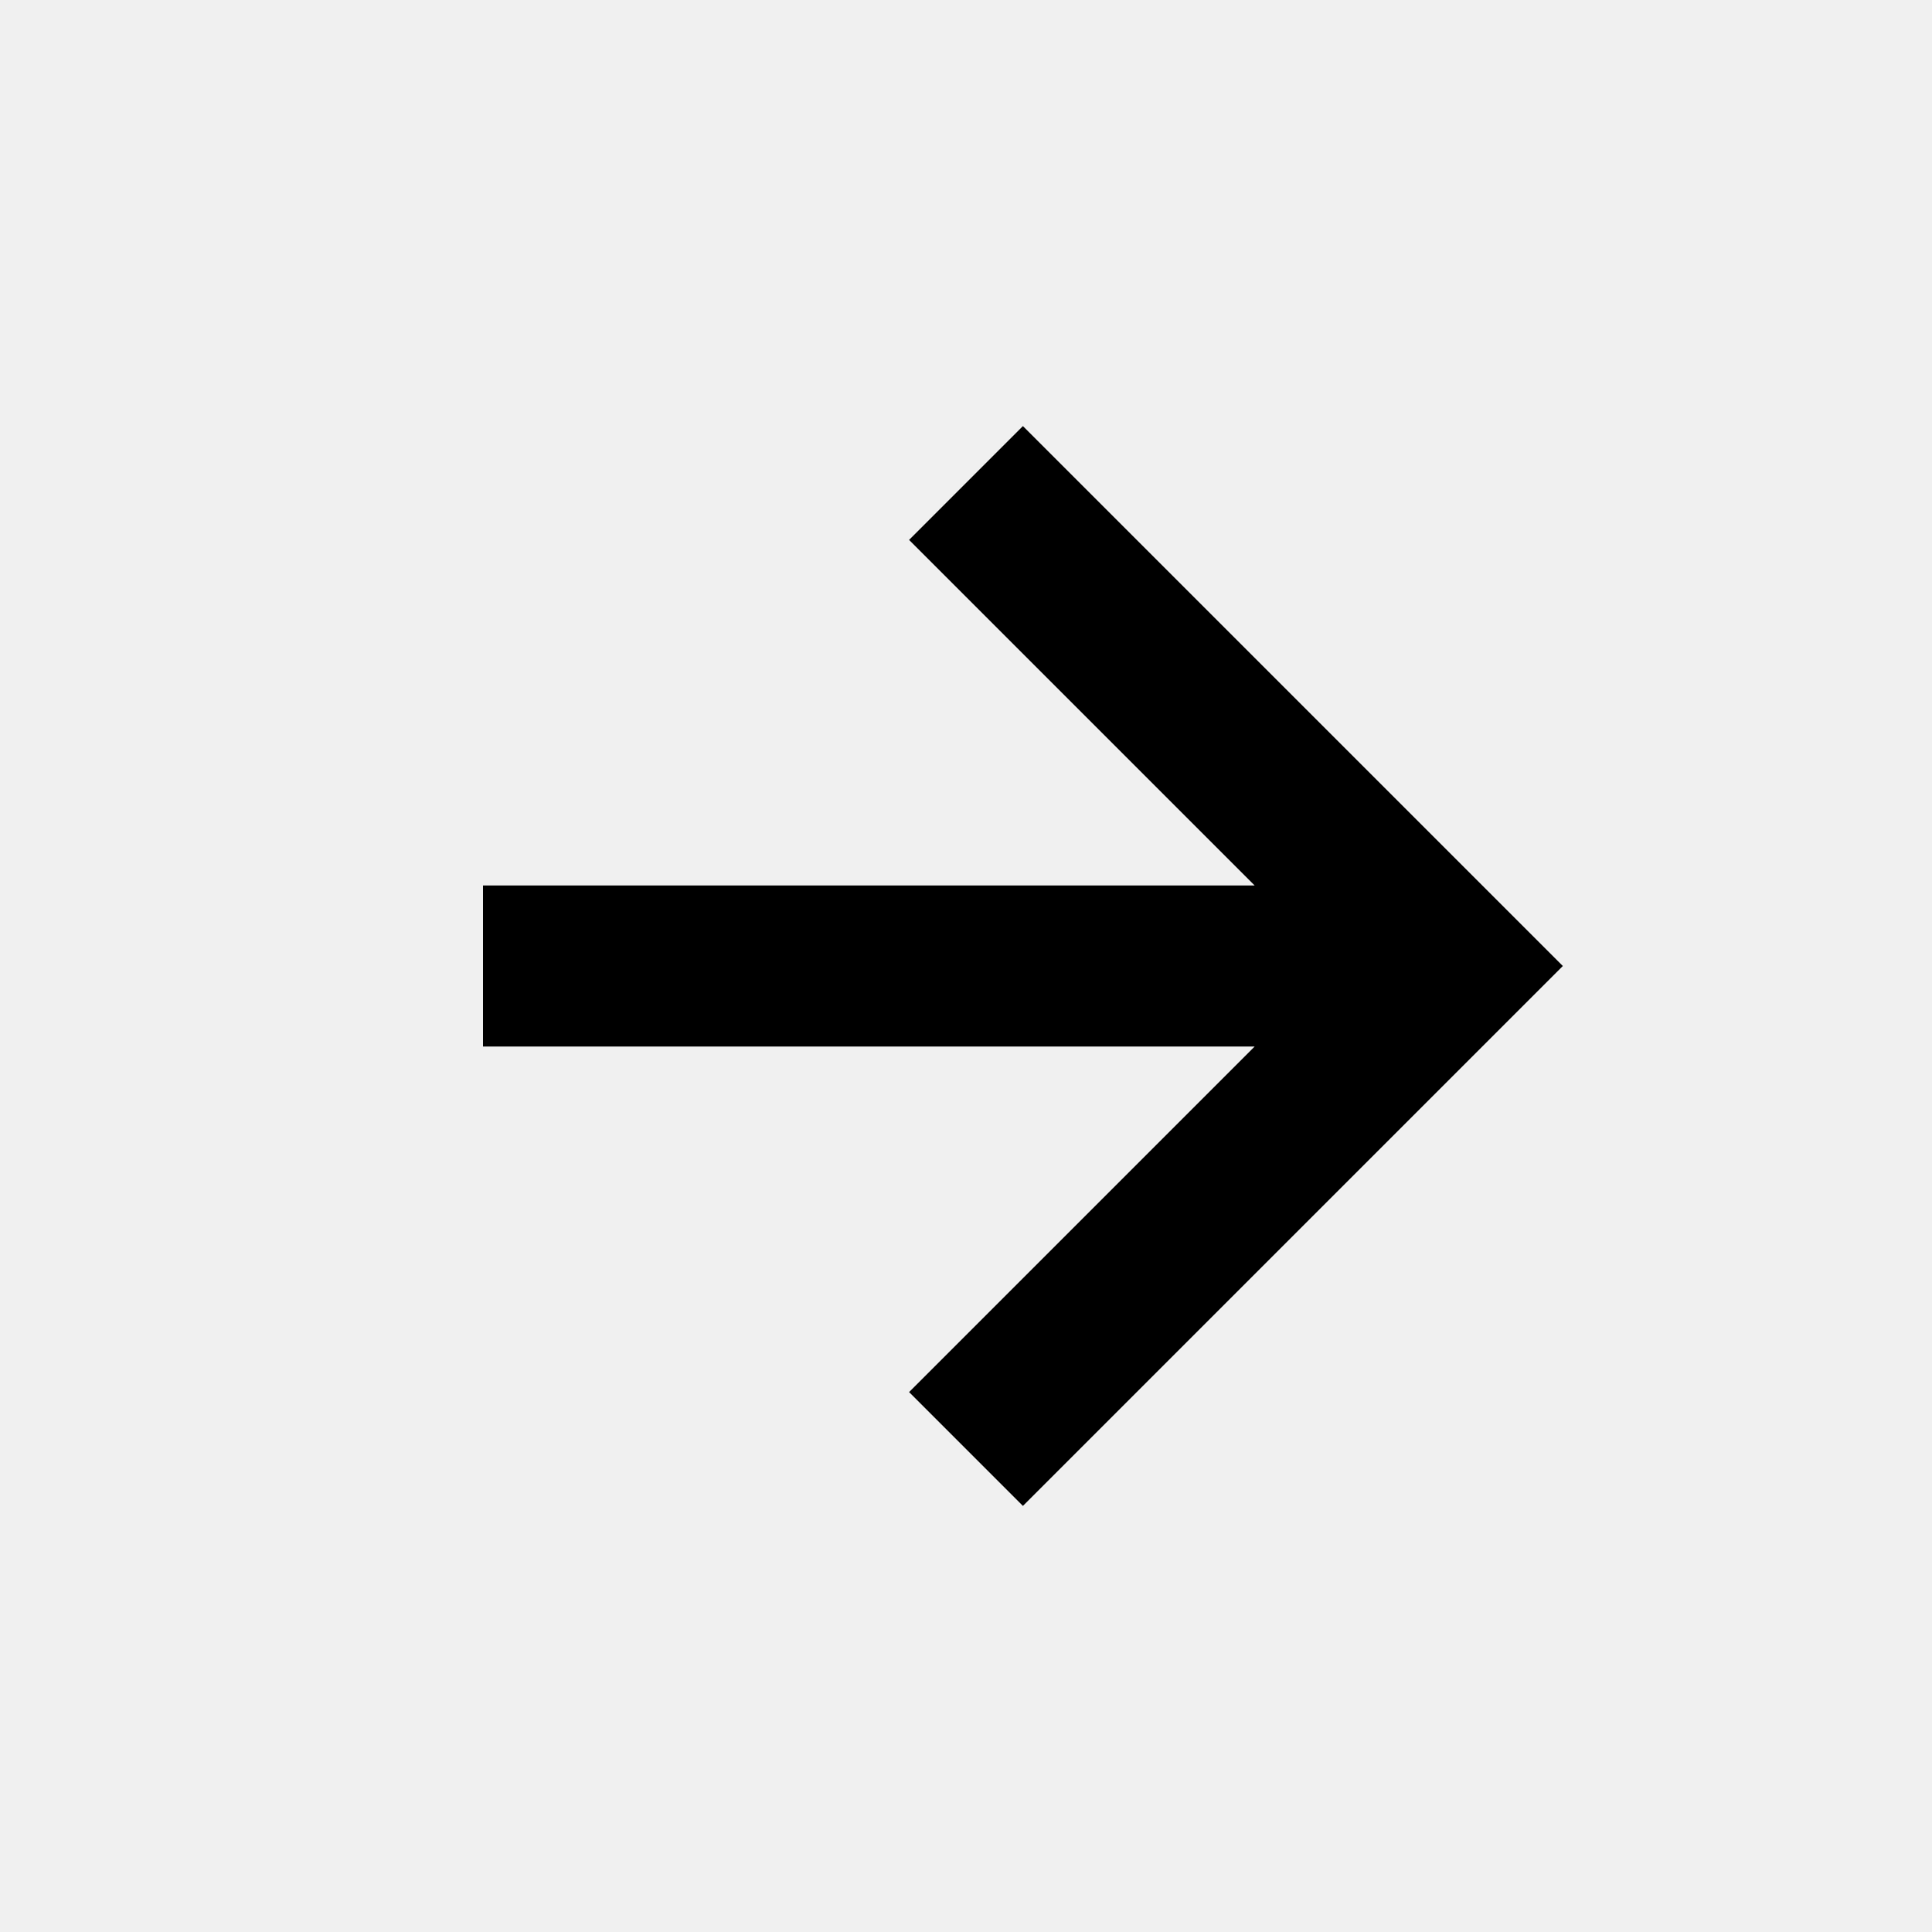
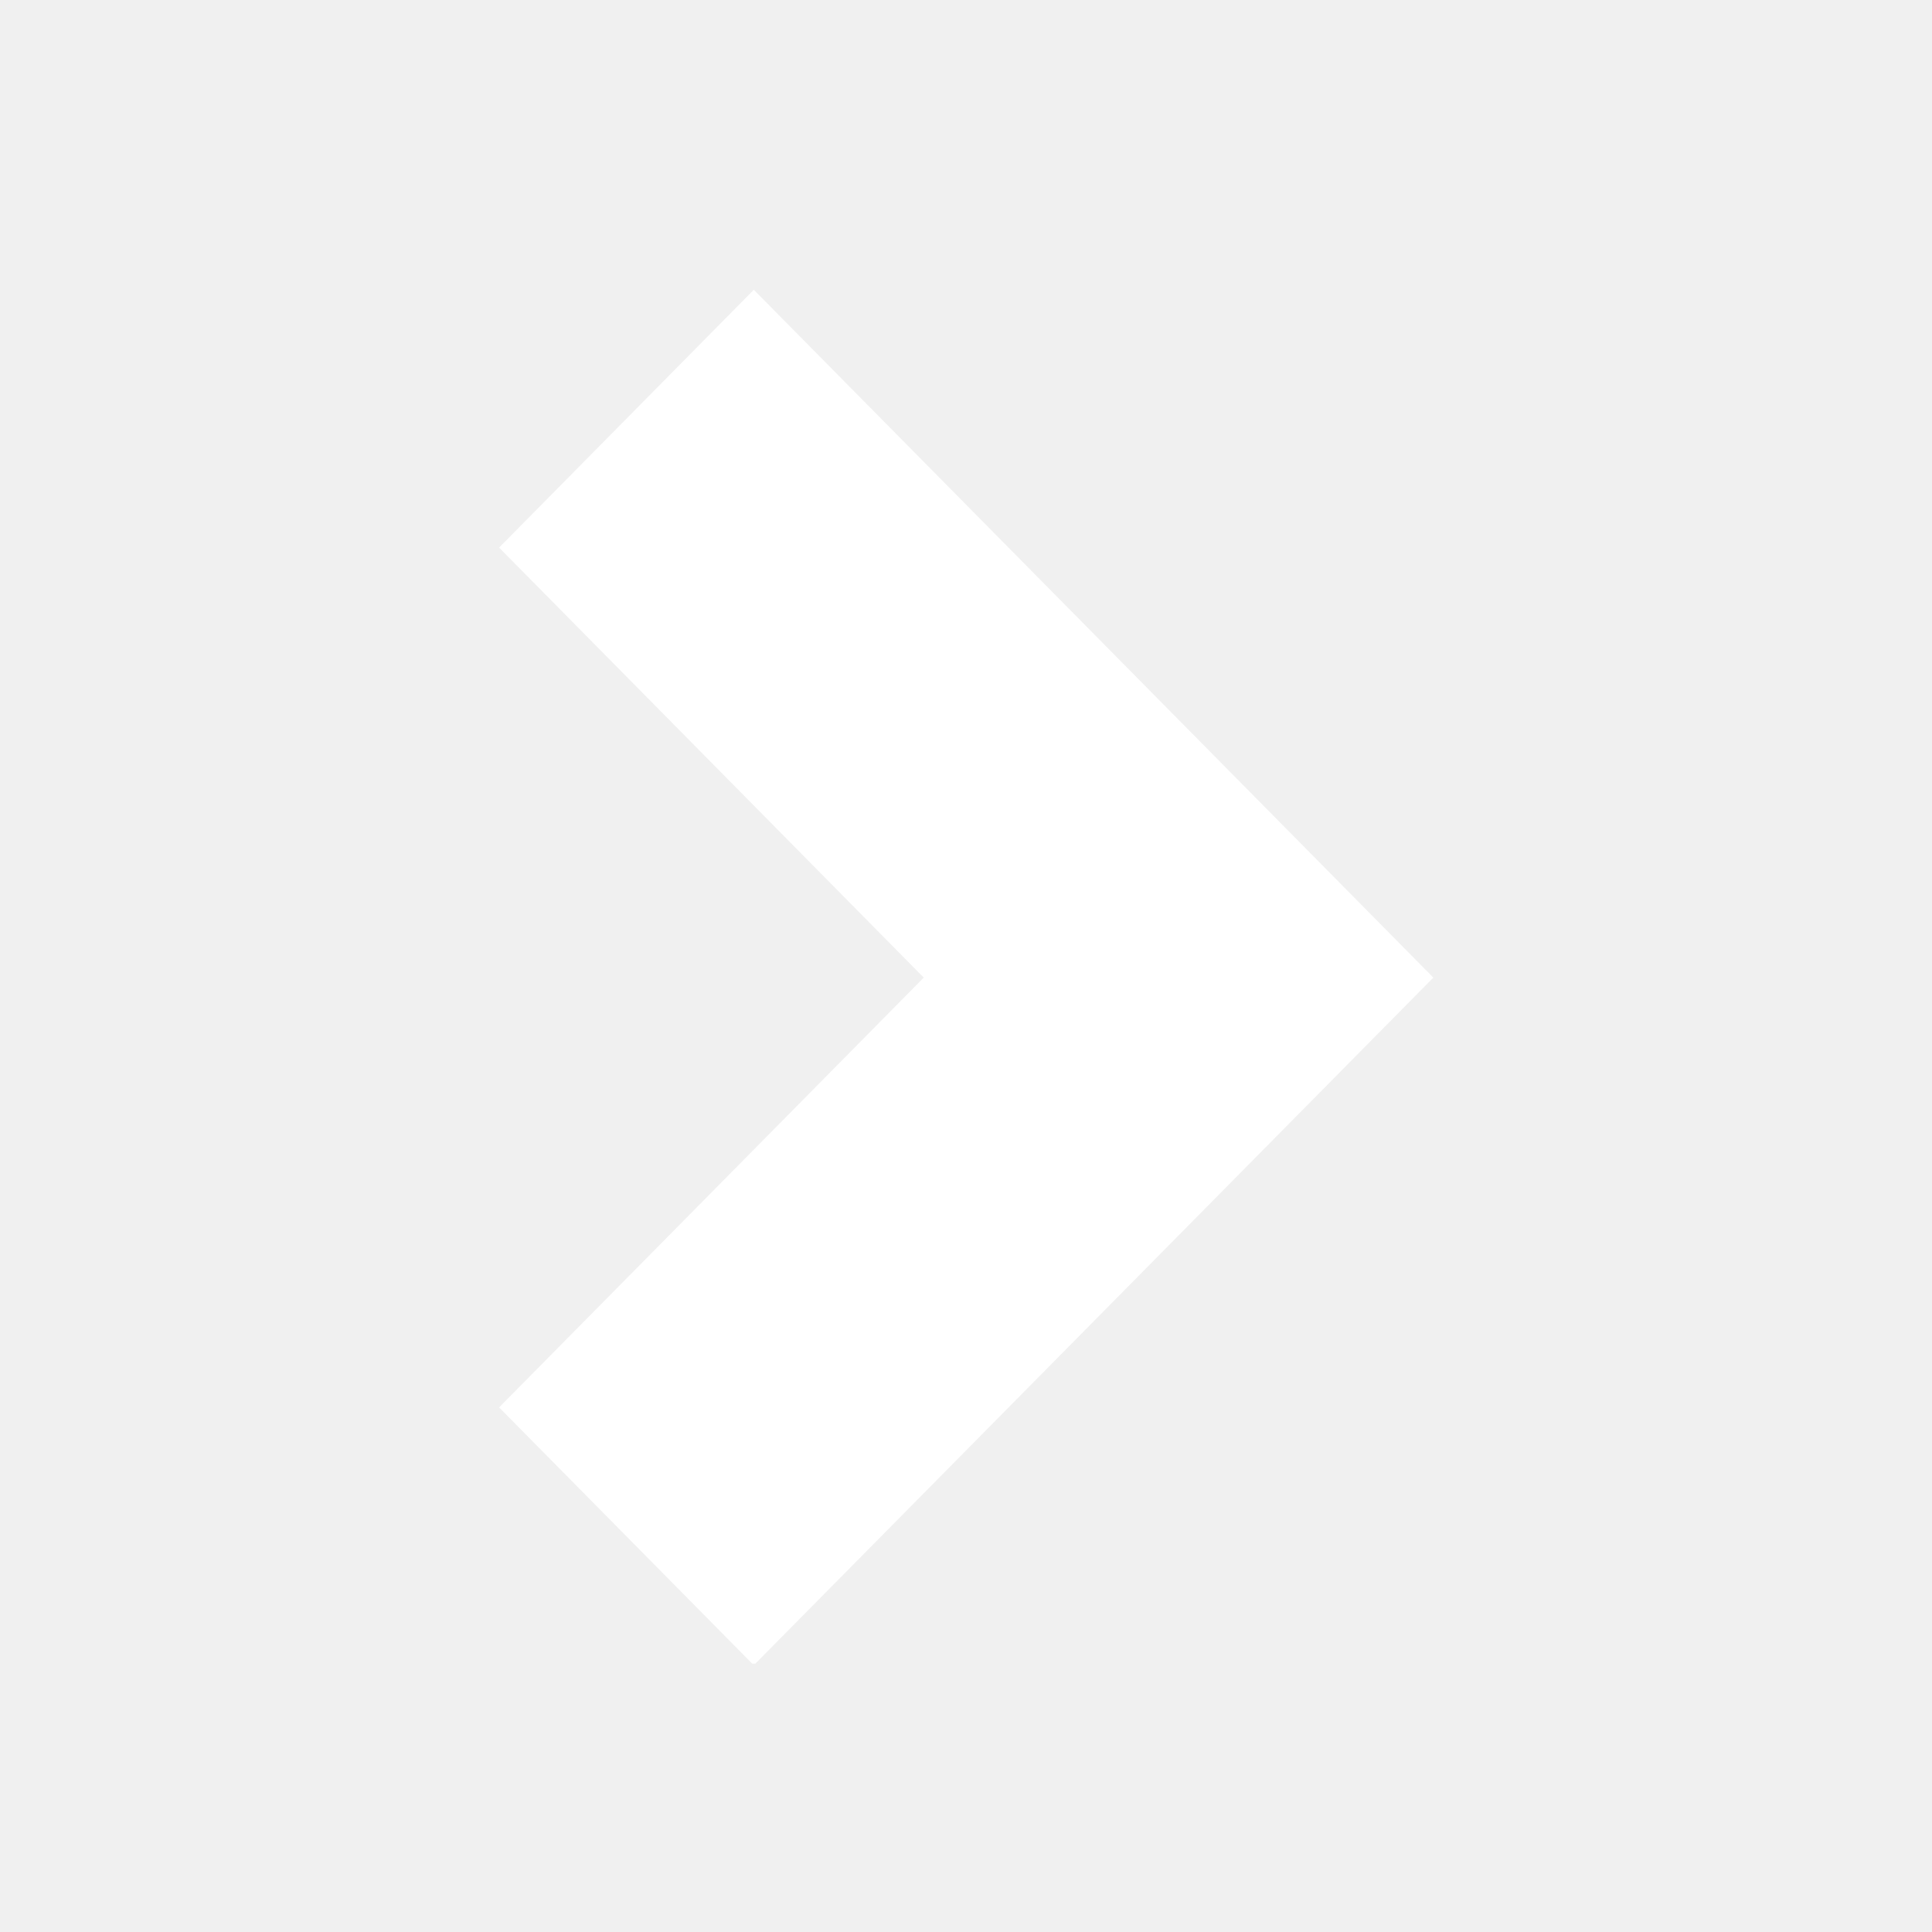
- <svg xmlns="http://www.w3.org/2000/svg" width="24" height="24" style="fill: rgba(0, 0, 0, 1);transform: ;msFilter:;">
-   <path d="m11.293 17.293 1.414 1.414L19.414 12l-6.707-6.707-1.414 1.414L15.586 11H6v2h9.586z" />
+ <svg xmlns="http://www.w3.org/2000/svg" width="45" zoomAndPan="magnify" viewBox="0 0 33.75 33.75" height="45" preserveAspectRatio="xMidYMid meet" version="1.0">
+   <defs>
+     <clipPath id="b45c1926de">
+       <path d="M 8.652 5.062 L 25.152 5.062 L 25.152 29.062 L 8.652 29.062 Z M 8.652 5.062 " clip-rule="nonzero" />
+     </clipPath>
+   </defs>
+   <g clip-path="url(#b45c1926de)">
+     <path fill="#ffffff" d="M 13.168 5.062 L 25.039 17.078 L 13.168 29.09 L 8.719 24.586 L 16.137 17.078 L 8.719 9.566 Z M 13.168 5.062 " fill-opacity="1" fill-rule="nonzero" />
+   </g>
</svg>
